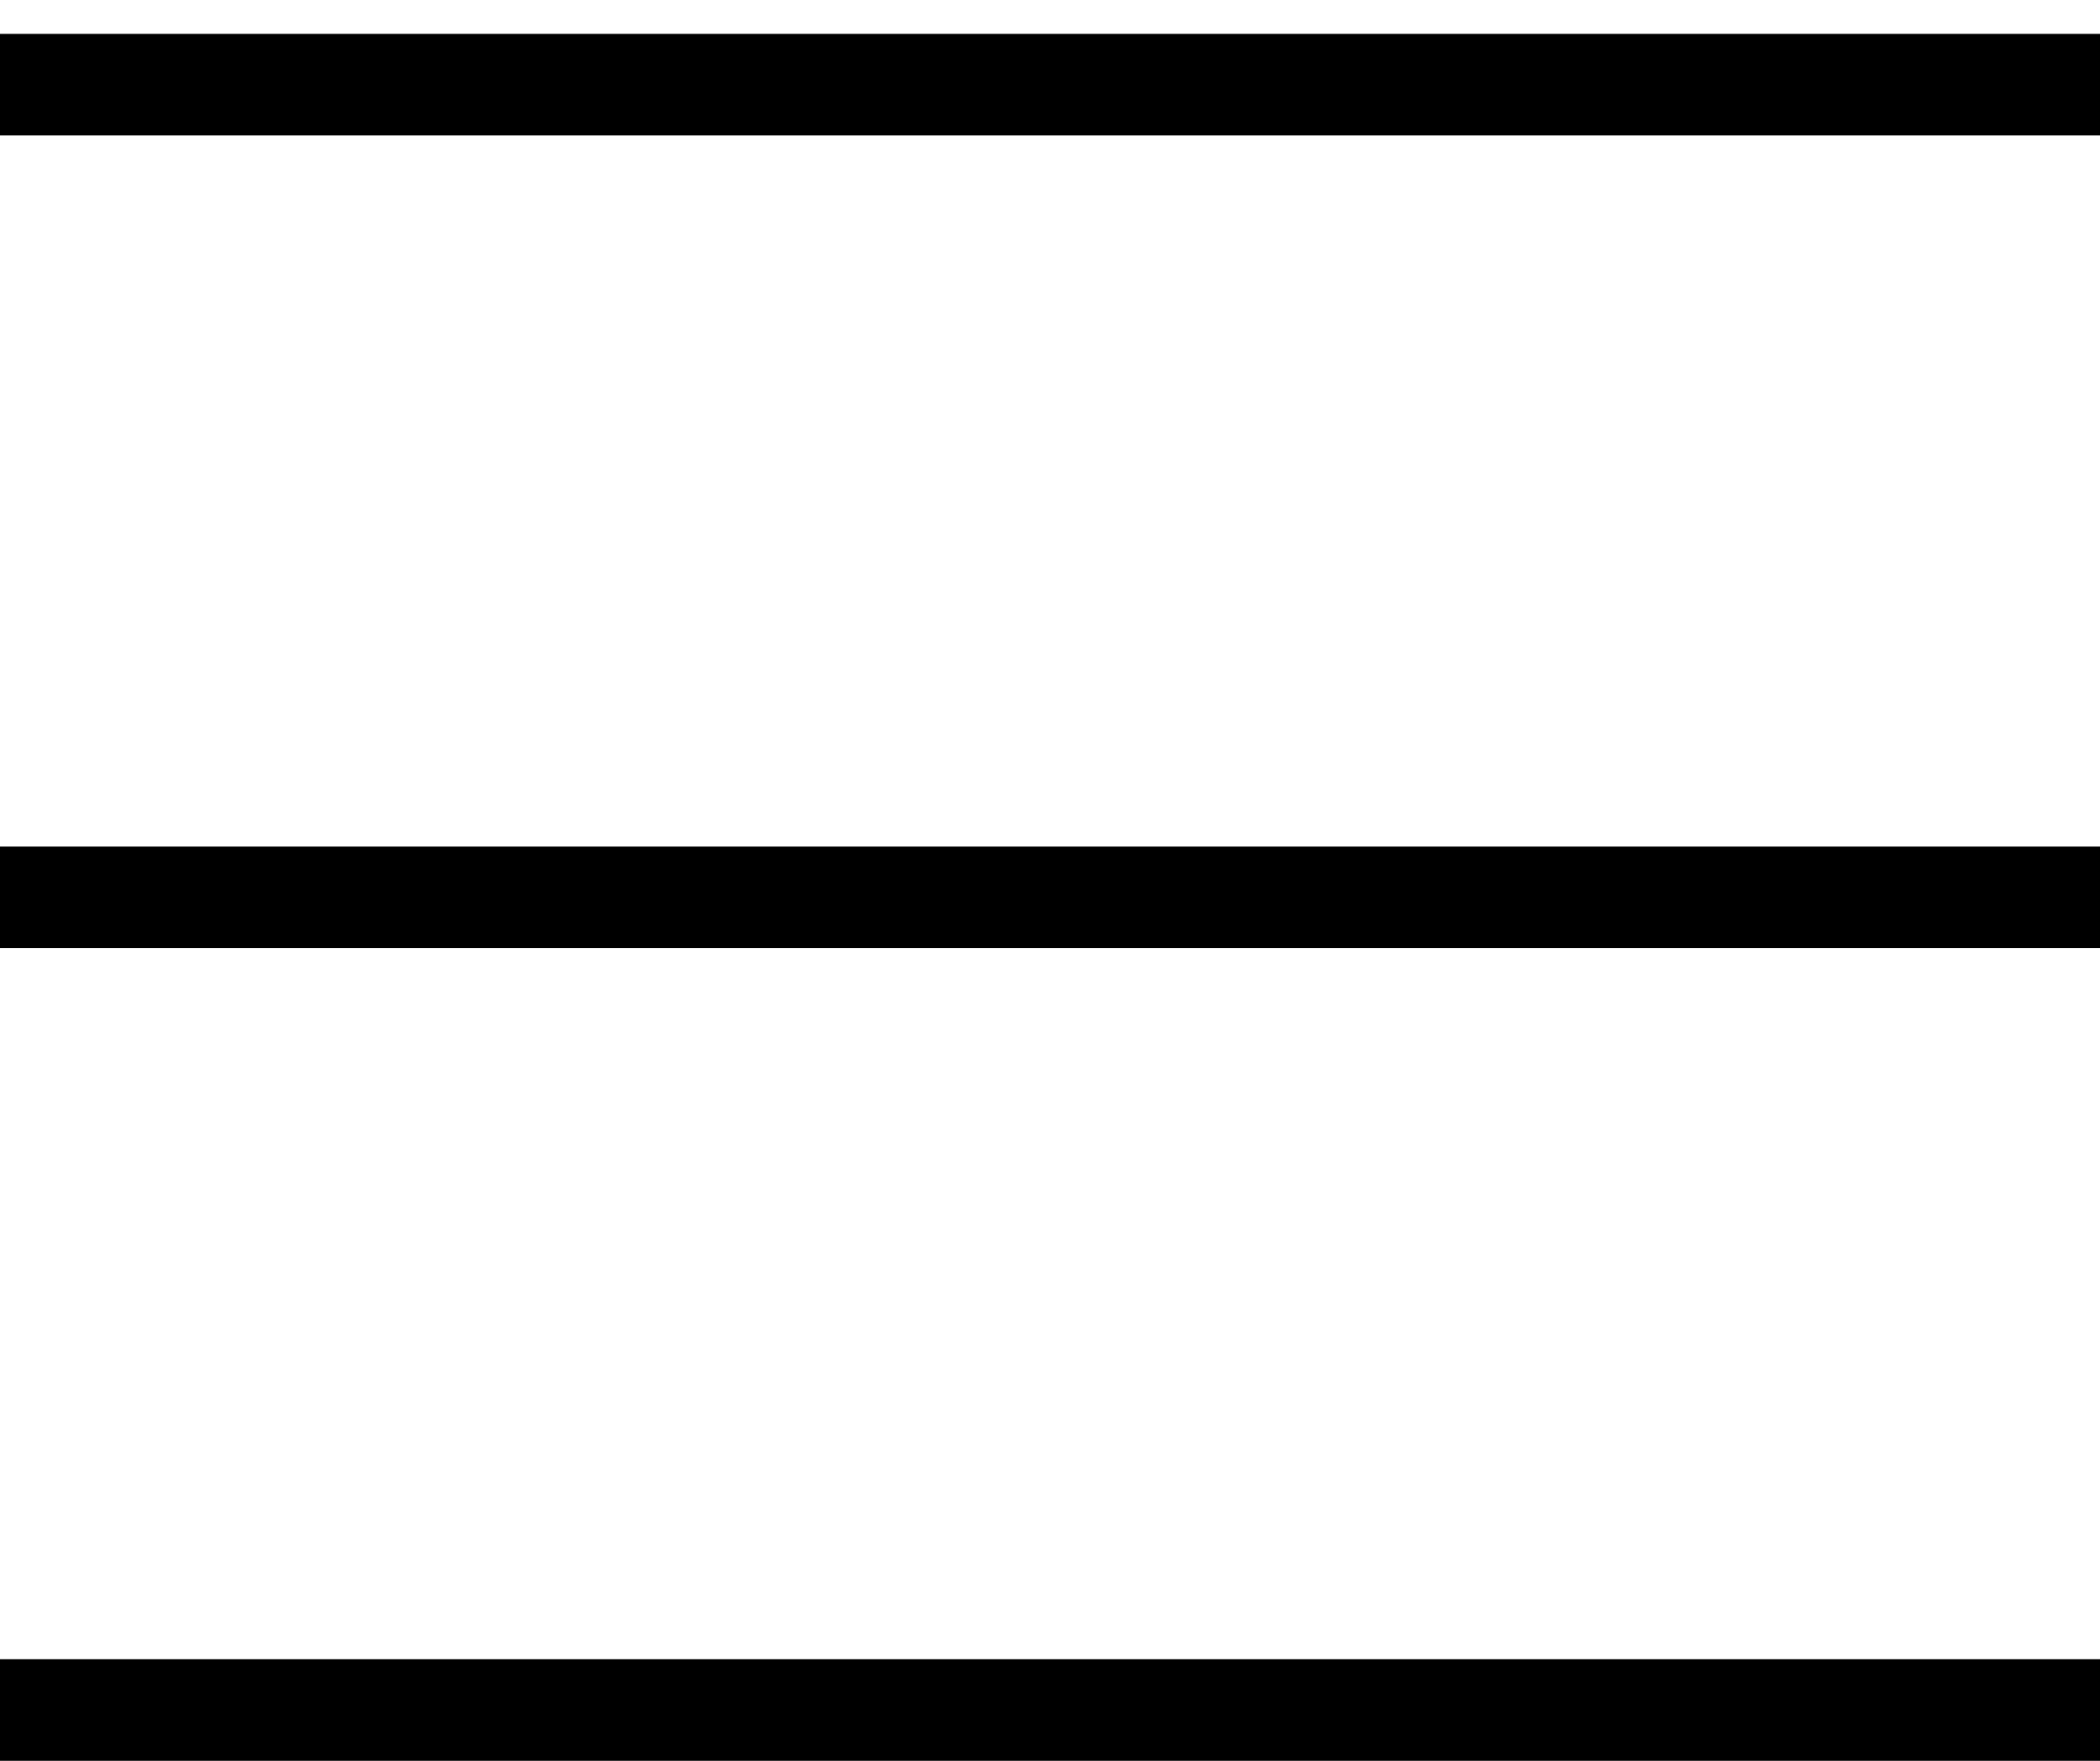
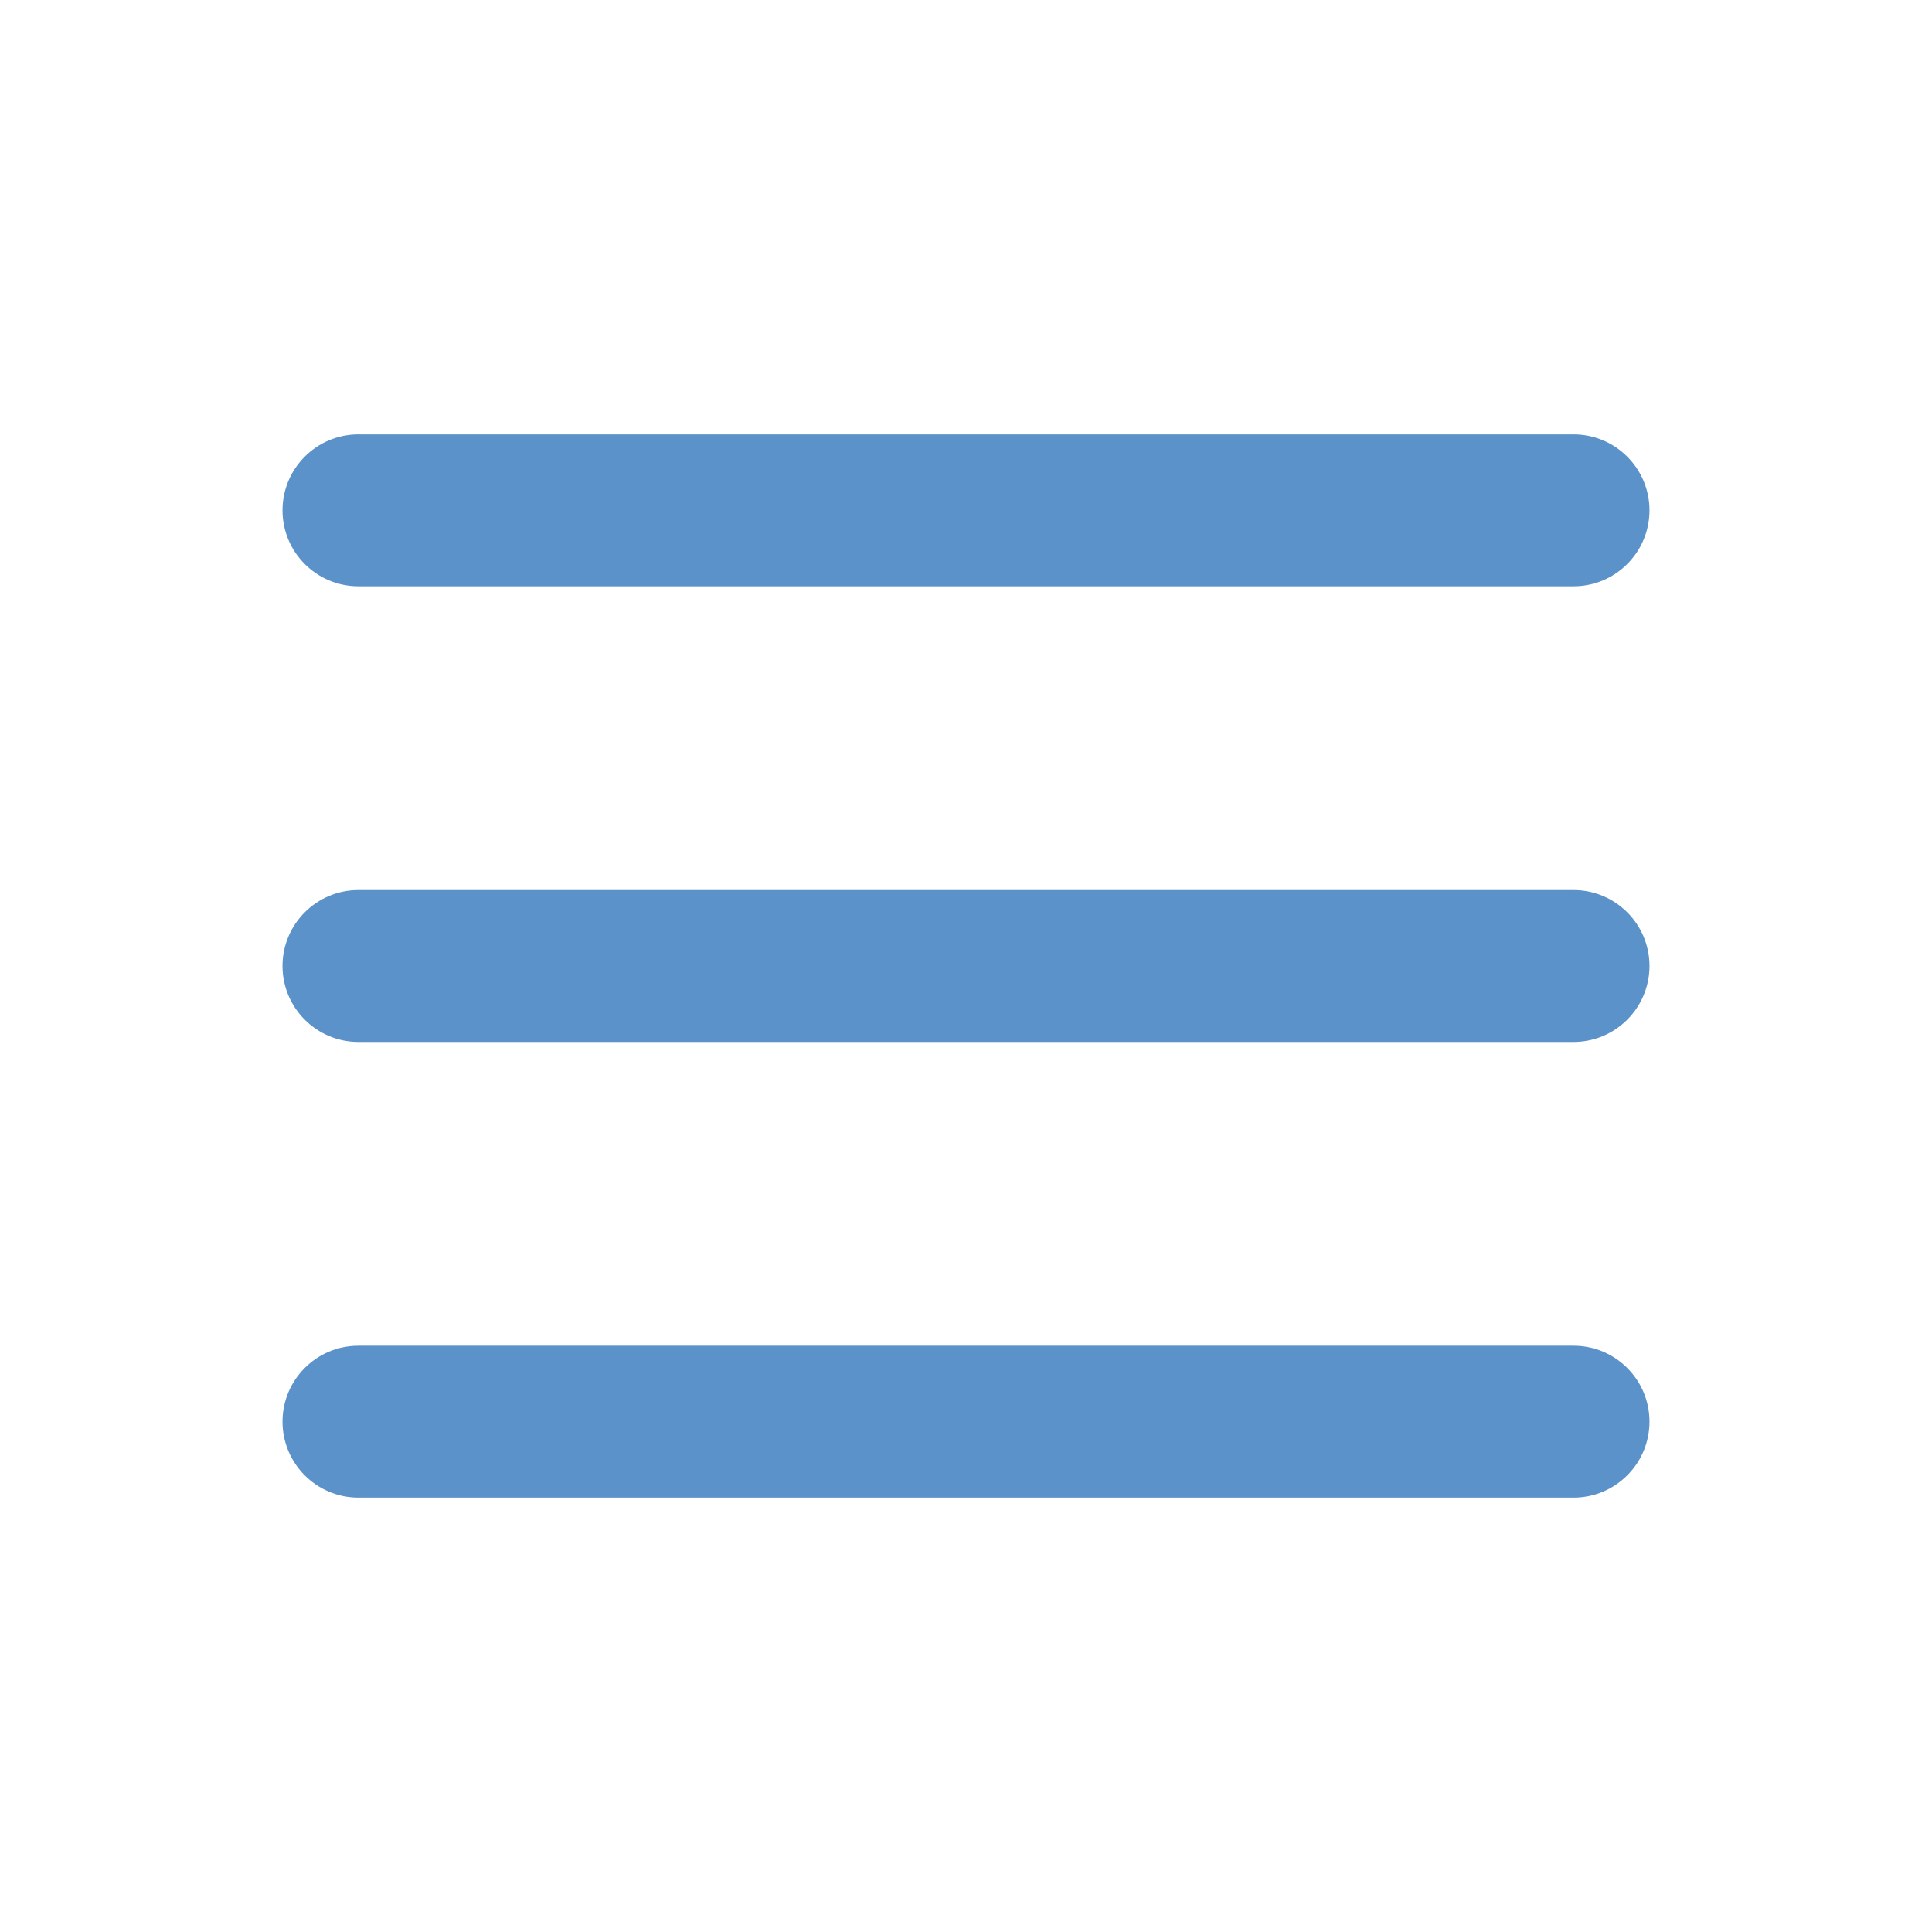
- <svg xmlns="http://www.w3.org/2000/svg" width="31" height="26" viewBox="0 0 31 26" fill="none">
-   <line y1="1.25" x2="31" y2="1.25" stroke="black" stroke-width="1.5" />
-   <line y1="13.25" x2="31" y2="13.25" stroke="black" stroke-width="1.5" />
-   <line y1="25.25" x2="31" y2="25.25" stroke="black" stroke-width="1.5" />
+ <svg xmlns="http://www.w3.org/2000/svg" width="64px" height="64px" viewBox="-0.72 -0.72 25.44 25.44" fill="none">
+   <g id="SVGRepo_bgCarrier" stroke-width="0" />
+   <g id="SVGRepo_tracerCarrier" stroke-linecap="round" stroke-linejoin="round" />
+   <g id="SVGRepo_iconCarrier">
+     <path fill-rule="evenodd" clip-rule="evenodd" d="M4 5C3.448 5 3 5.448 3 6C3 6.552 3.448 7 4 7H20C20.552 7 21 6.552 21 6C21 5.448 20.552 5 20 5H4ZM3 12C3 11.448 3.448 11 4 11H20C20.552 11 21 11.448 21 12C21 12.552 20.552 13 20 13H4C3.448 13 3 12.552 3 12ZM3 18C3 17.448 3.448 17 4 17H20C20.552 17 21 17.448 21 18C21 18.552 20.552 19 20 19H4C3.448 19 3 18.552 3 18Z" fill="#5b92c9" />
+   </g>
</svg>
